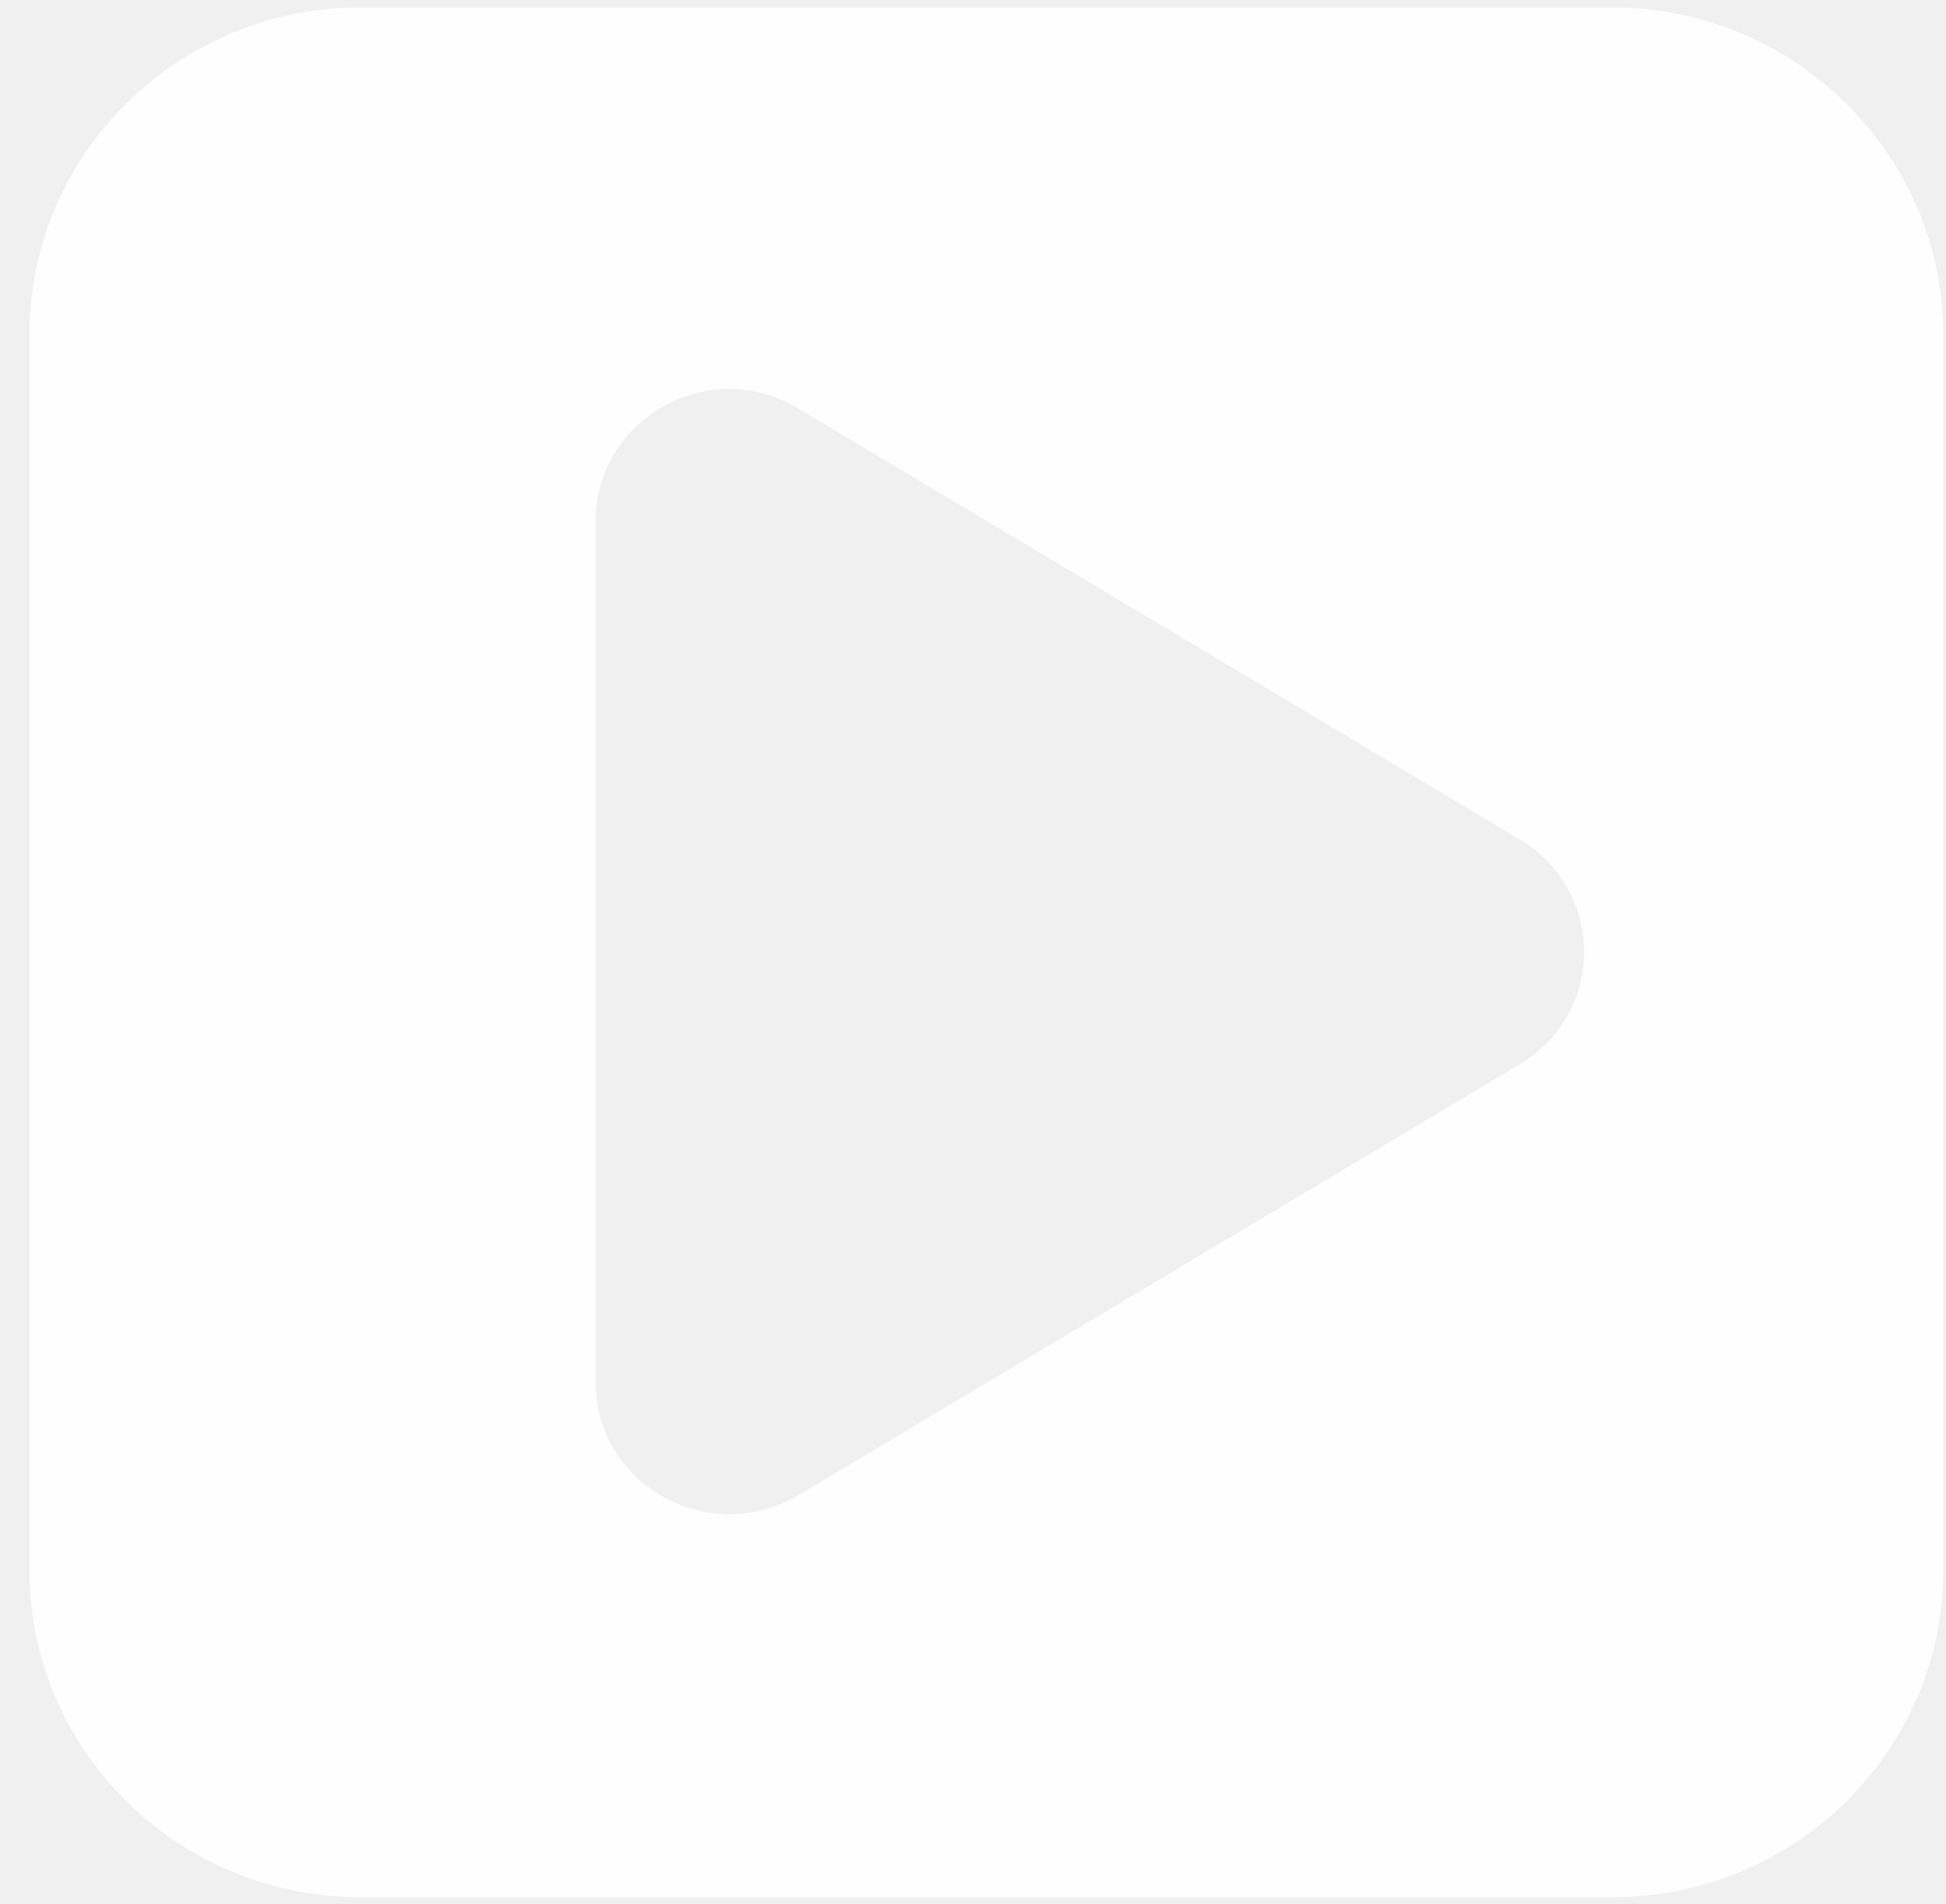
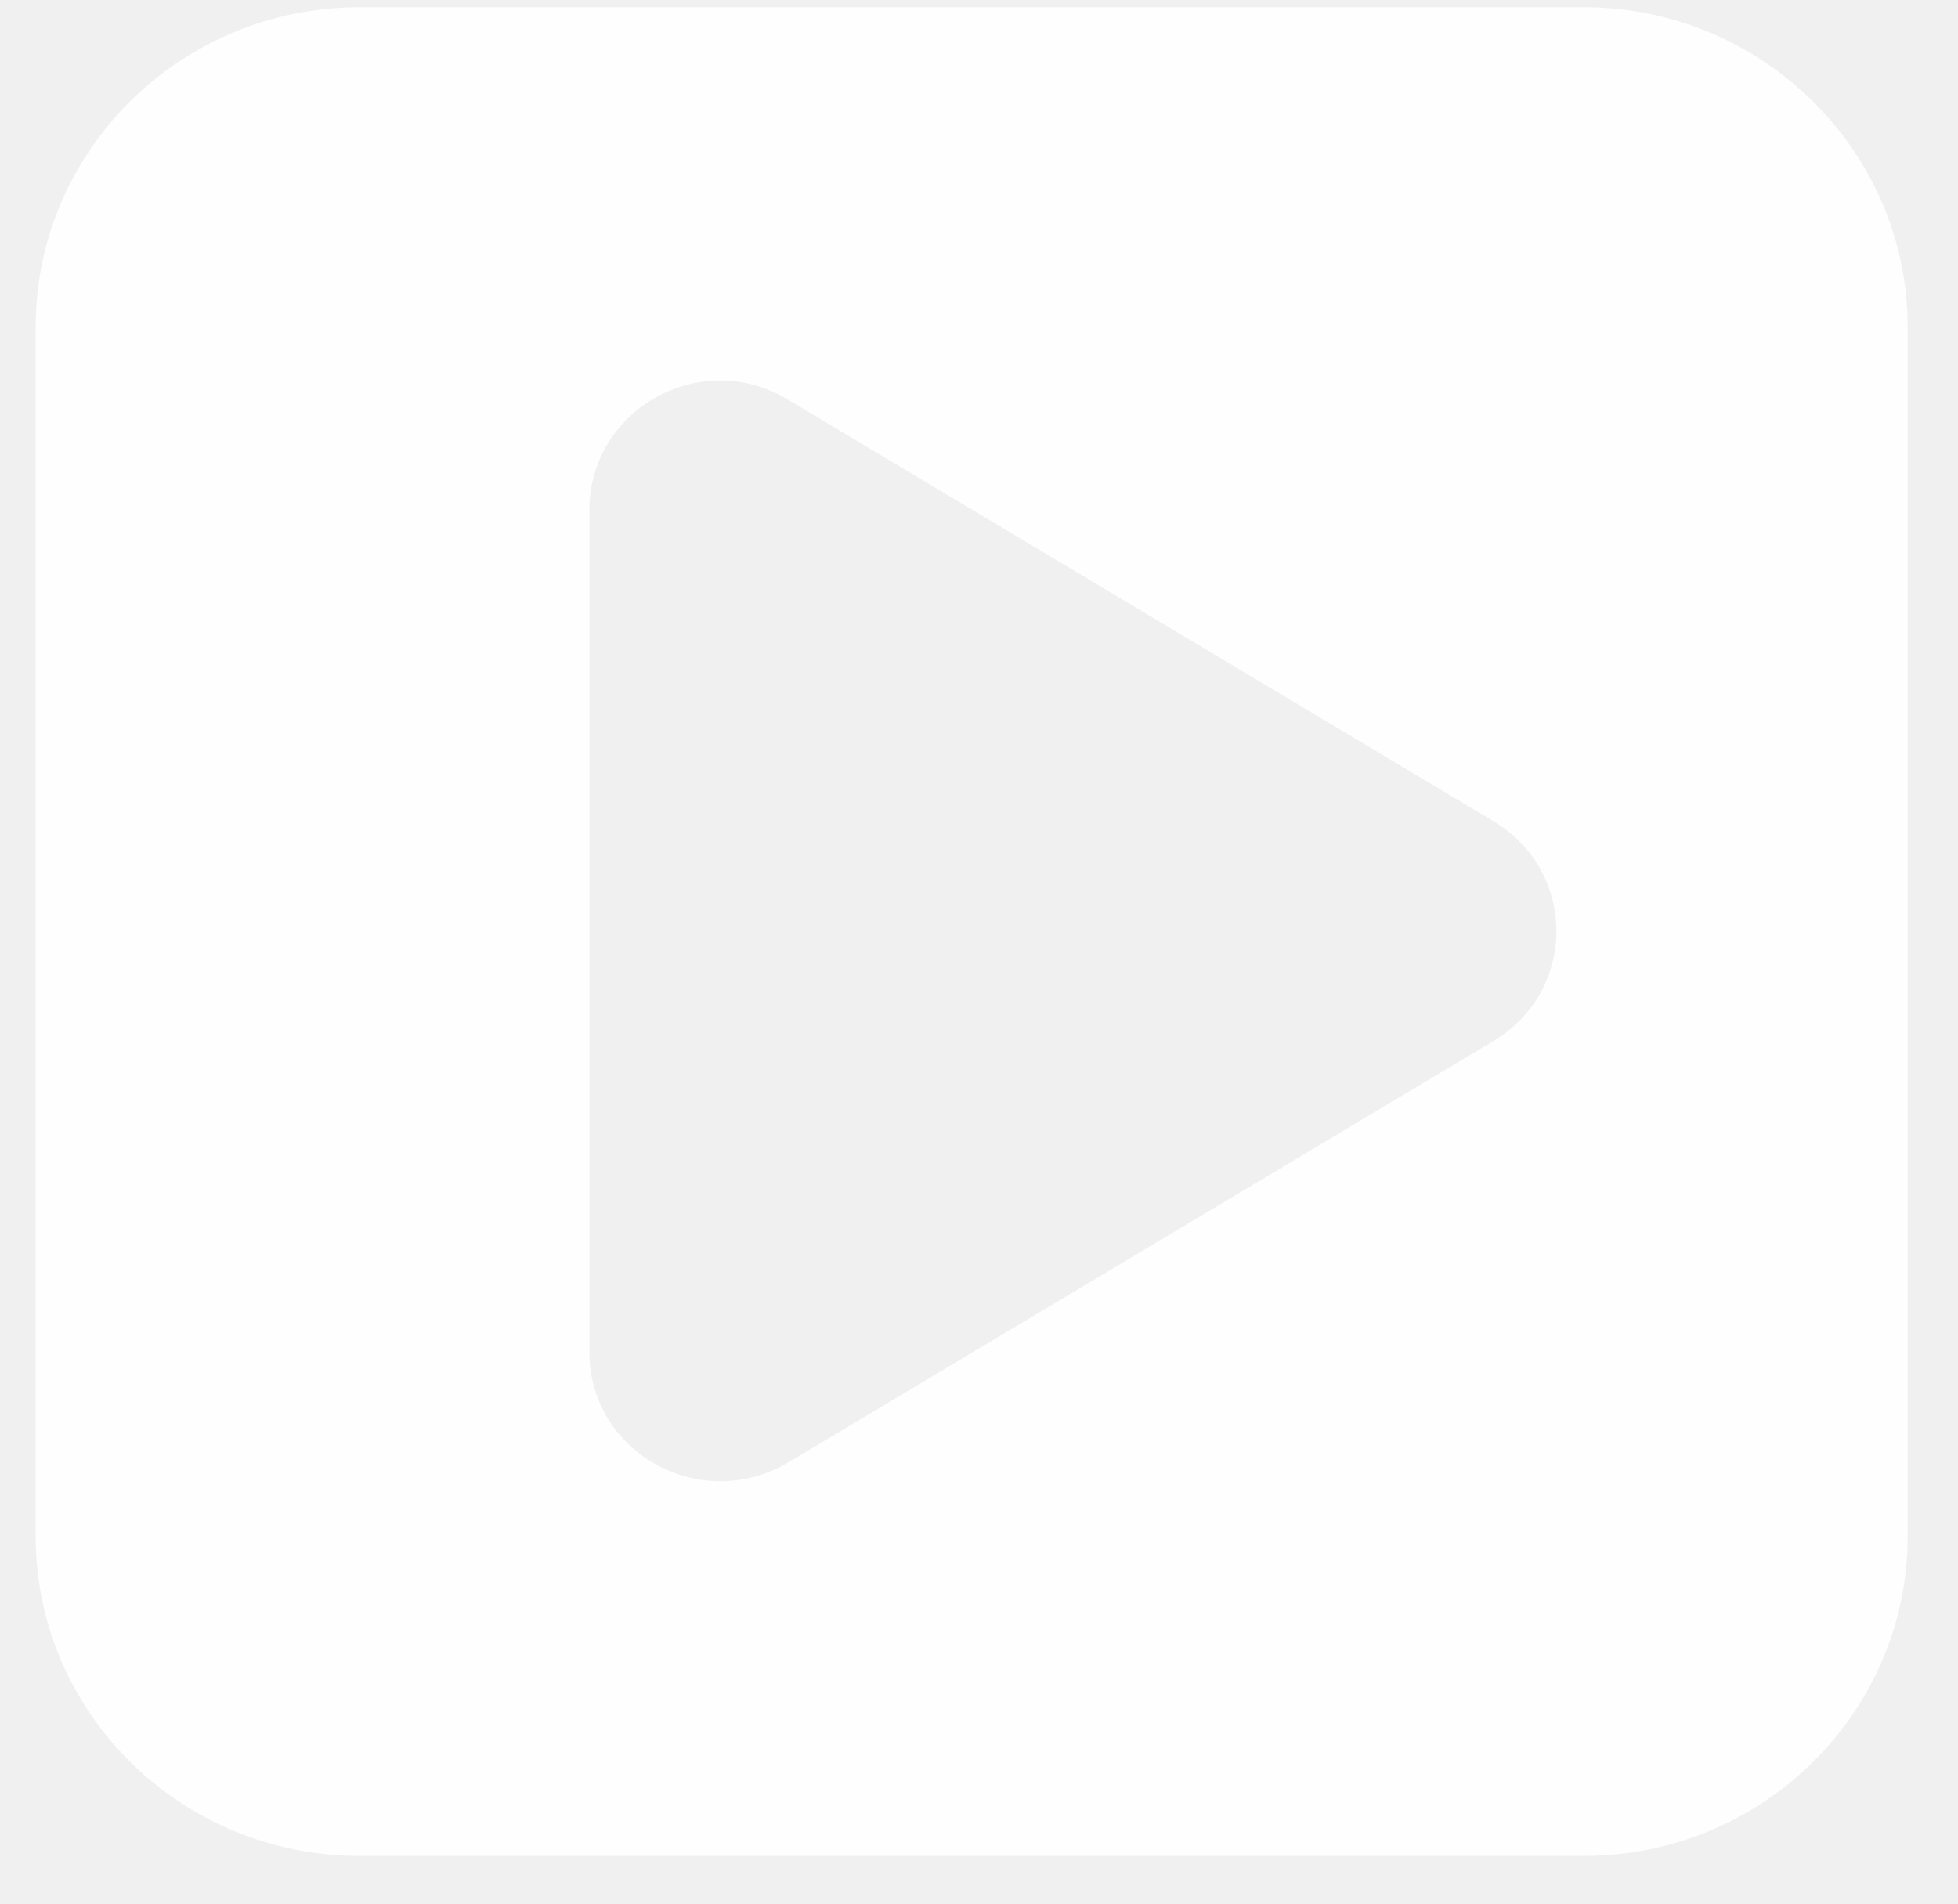
- <svg xmlns="http://www.w3.org/2000/svg" width="46px" height="45px" viewBox="0 0 46 45" version="1.1">
+ <svg xmlns="http://www.w3.org/2000/svg" width="36px" height="35px" viewBox="0 0 36 35" version="1.1">
  <defs />
  <g id="Page-1" stroke="none" stroke-width="1" fill="none" fill-rule="evenodd" opacity="0.903">
    <g id="Desktop" transform="translate(-356, -5416)" fill-rule="nonzero" fill="#FFFFFF">
      <g id="footer" transform="translate(0, 5246)">
        <g id="2274399---media-play-social-video-yout" transform="translate(356.5195, 170)">
-           <path d="M37.596,0.176 L7.997,0.176 C3.686,0.176 0.179,3.64 0.179,7.897 L0.179,37.125 C0.179,41.382 3.686,44.846 7.997,44.846 L37.596,44.846 C41.908,44.846 45.415,41.382 45.415,37.125 L45.415,7.897 C45.415,3.64 41.885,0.176 37.596,0.176 Z M35.385,25.169 L18.363,35.338 C16.24,36.596 13.56,35.096 13.56,32.669 L13.56,12.331 C13.56,9.882 16.263,8.382 18.363,9.662 L35.385,19.831 C37.44,21.044 37.44,23.956 35.385,25.169 Z" id="Shape" />
+           <path d="M28.606,0.134 L6.085,0.134 C2.804,0.134 0.136,2.769 0.136,6.009 L0.136,28.247 C0.136,31.487 2.804,34.122 6.085,34.122 L28.606,34.122 C31.886,34.122 34.555,31.487 34.555,28.247 L34.555,6.009 C34.555,2.769 31.869,0.134 28.606,0.134 Z M26.923,19.15 L13.972,26.888 C12.357,27.844 10.317,26.703 10.317,24.857 L10.317,9.382 C10.317,7.519 12.374,6.378 13.972,7.351 L26.923,15.089 C28.487,16.012 28.487,18.227 26.923,19.15 Z" id="Shape" />
        </g>
      </g>
    </g>
  </g>
</svg>
